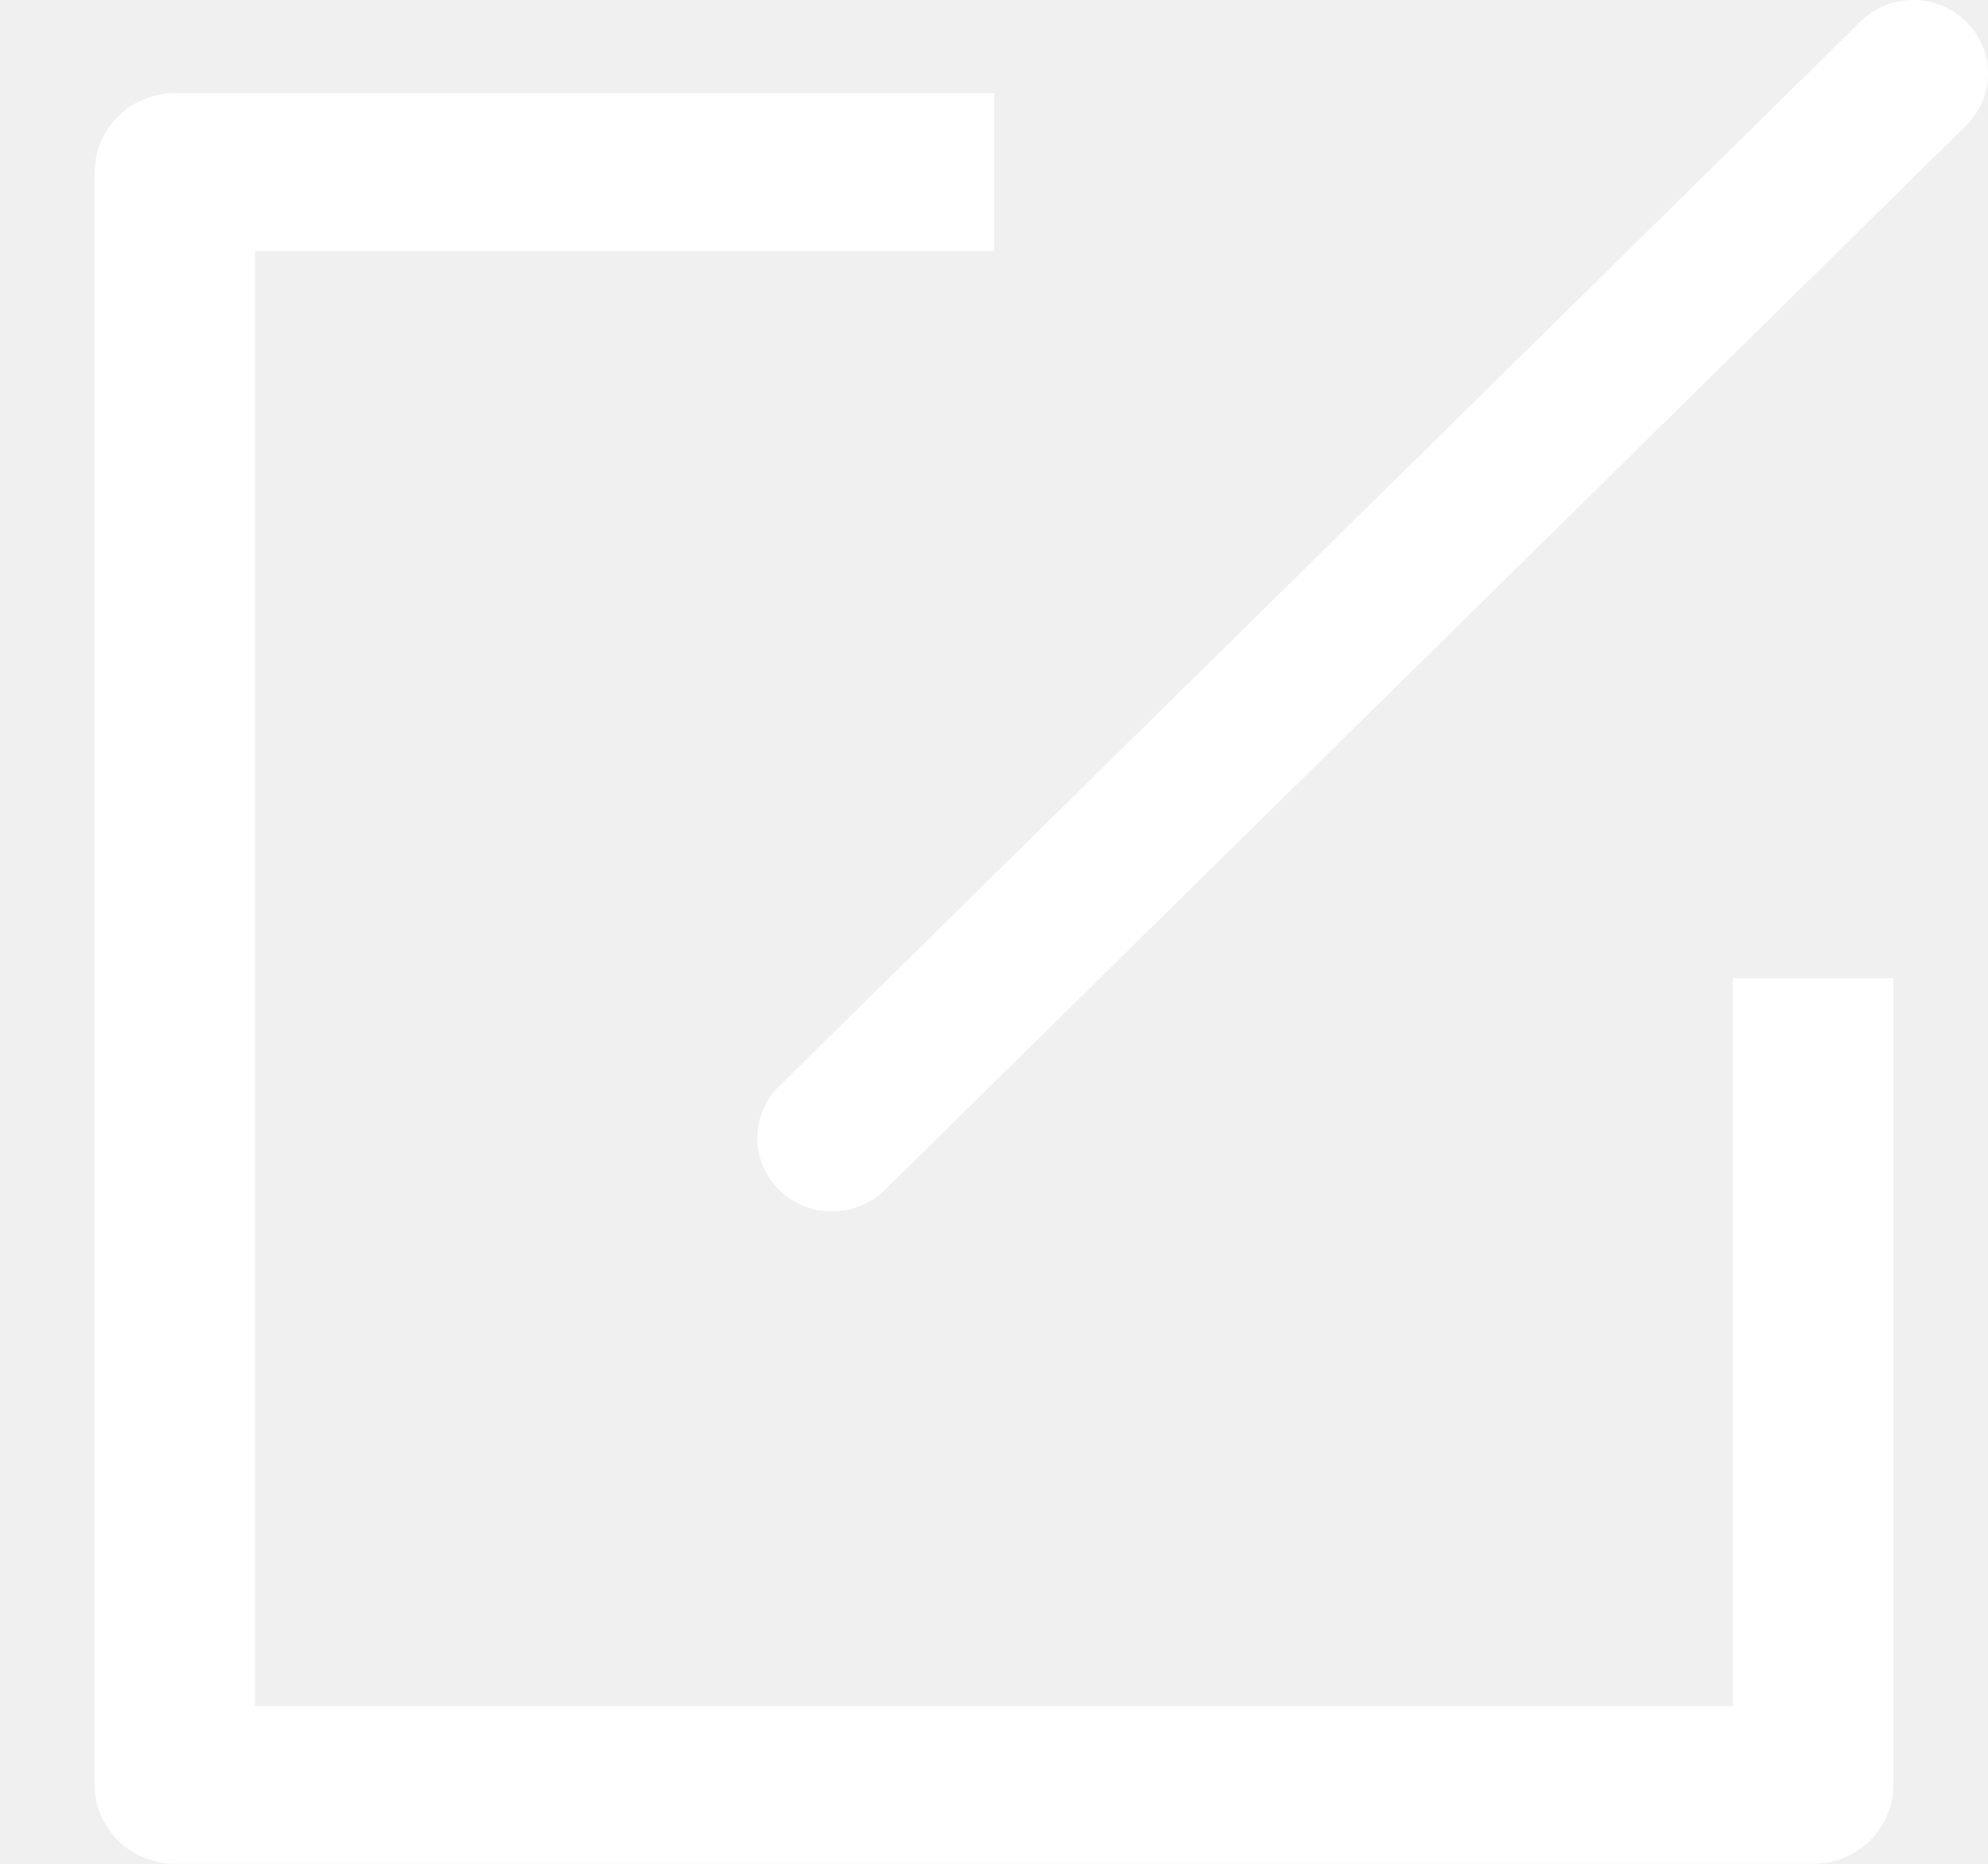
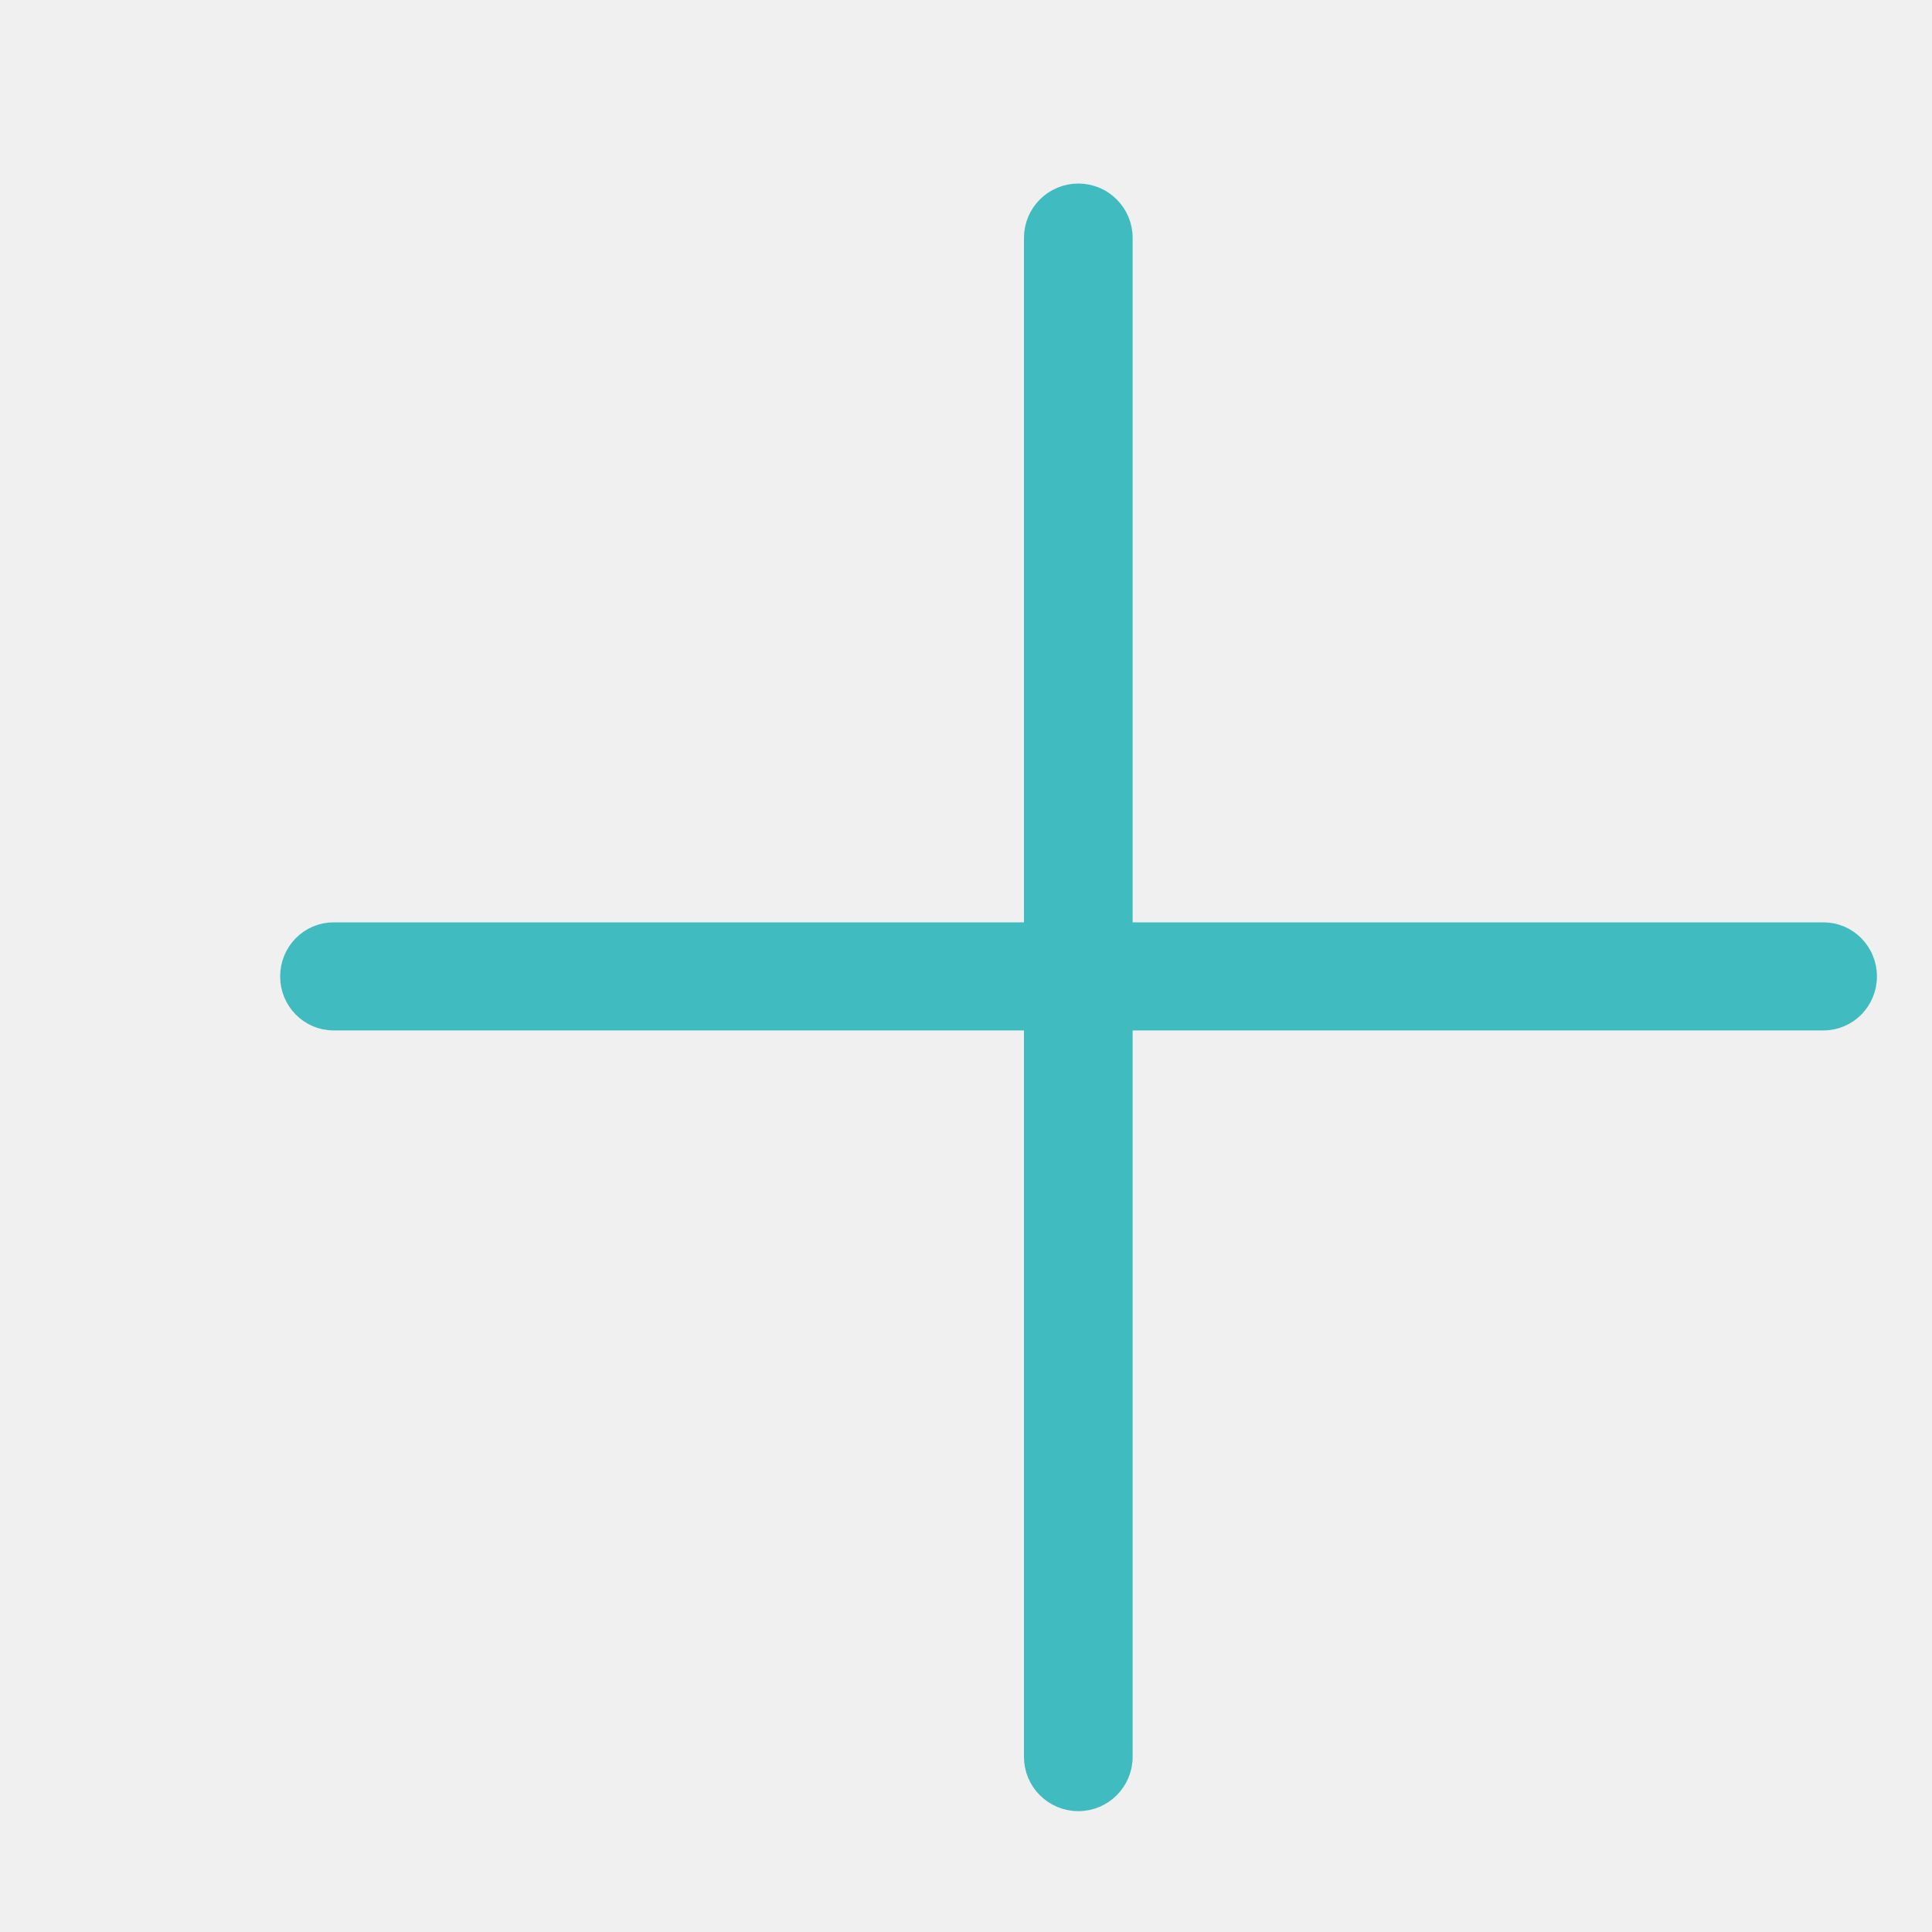
- <svg xmlns="http://www.w3.org/2000/svg" width="16px" height="15px" viewBox="0 0 16 15">
+ <svg xmlns="http://www.w3.org/2000/svg" width="20px" height="20px" viewBox="0 0 20 20">
  <defs />
-   <g id="App-Design" stroke="none" stroke-width="1" fill="none" fill-rule="evenodd">
-     <g id="Profile" transform="translate(-373, -44)" fill="#FFFFFF" fill-rule="nonzero">
-       <g id="Icon-/-White-/-Edit" transform="translate(373, 44)">
-         <path d="M8.002,2.02 L8.002,0.75 L1.407,0.75 C1.051,0.75 0.762,1.034 0.762,1.385 L0.762,14.365 C0.762,14.716 1.051,15 1.407,15 L14.593,15 C14.949,15 15.238,14.716 15.238,14.365 L15.238,7.873 L13.948,7.873 L13.948,13.73 L2.052,13.73 L2.052,2.02 L8.002,2.02 Z" id="Shape" />
-         <path d="M15.823,0.173 C15.589,-0.058 15.209,-0.058 14.974,0.173 L6.287,8.726 C6.126,8.873 6.06,9.095 6.114,9.305 C6.168,9.514 6.335,9.678 6.547,9.732 C6.76,9.785 6.986,9.72 7.136,9.562 L15.823,1.011 C15.936,0.9 16,0.749 16,0.592 C16,0.435 15.936,0.284 15.823,0.173 Z" id="Shape" />
-       </g>
-     </g>
+   <g id="add" stroke="none" stroke-width="1" fill="none" fill-rule="evenodd">
+     <path d="M11.625,9.648 L18.876,9.648 C19.127,9.648 19.33,9.854 19.33,10.108 C19.33,10.362 19.127,10.567 18.876,10.567 L11.625,10.567 L11.625,18.187 C11.625,18.442 11.418,18.649 11.163,18.649 C10.907,18.649 10.7,18.442 10.7,18.187 L10.7,10.567 L3.454,10.567 C3.203,10.567 3,10.362 3,10.108 C3,9.854 3.203,9.648 3.454,9.648 L10.7,9.648 L10.7,2.462 C10.7,2.207 10.907,2 11.163,2 C11.418,2 11.625,2.207 11.625,2.462 L11.625,9.648 Z" id="Combined-Shape" stroke="#40BBC0" stroke-width="0.2" fill="#40BBC0" />
  </g>
</svg>
